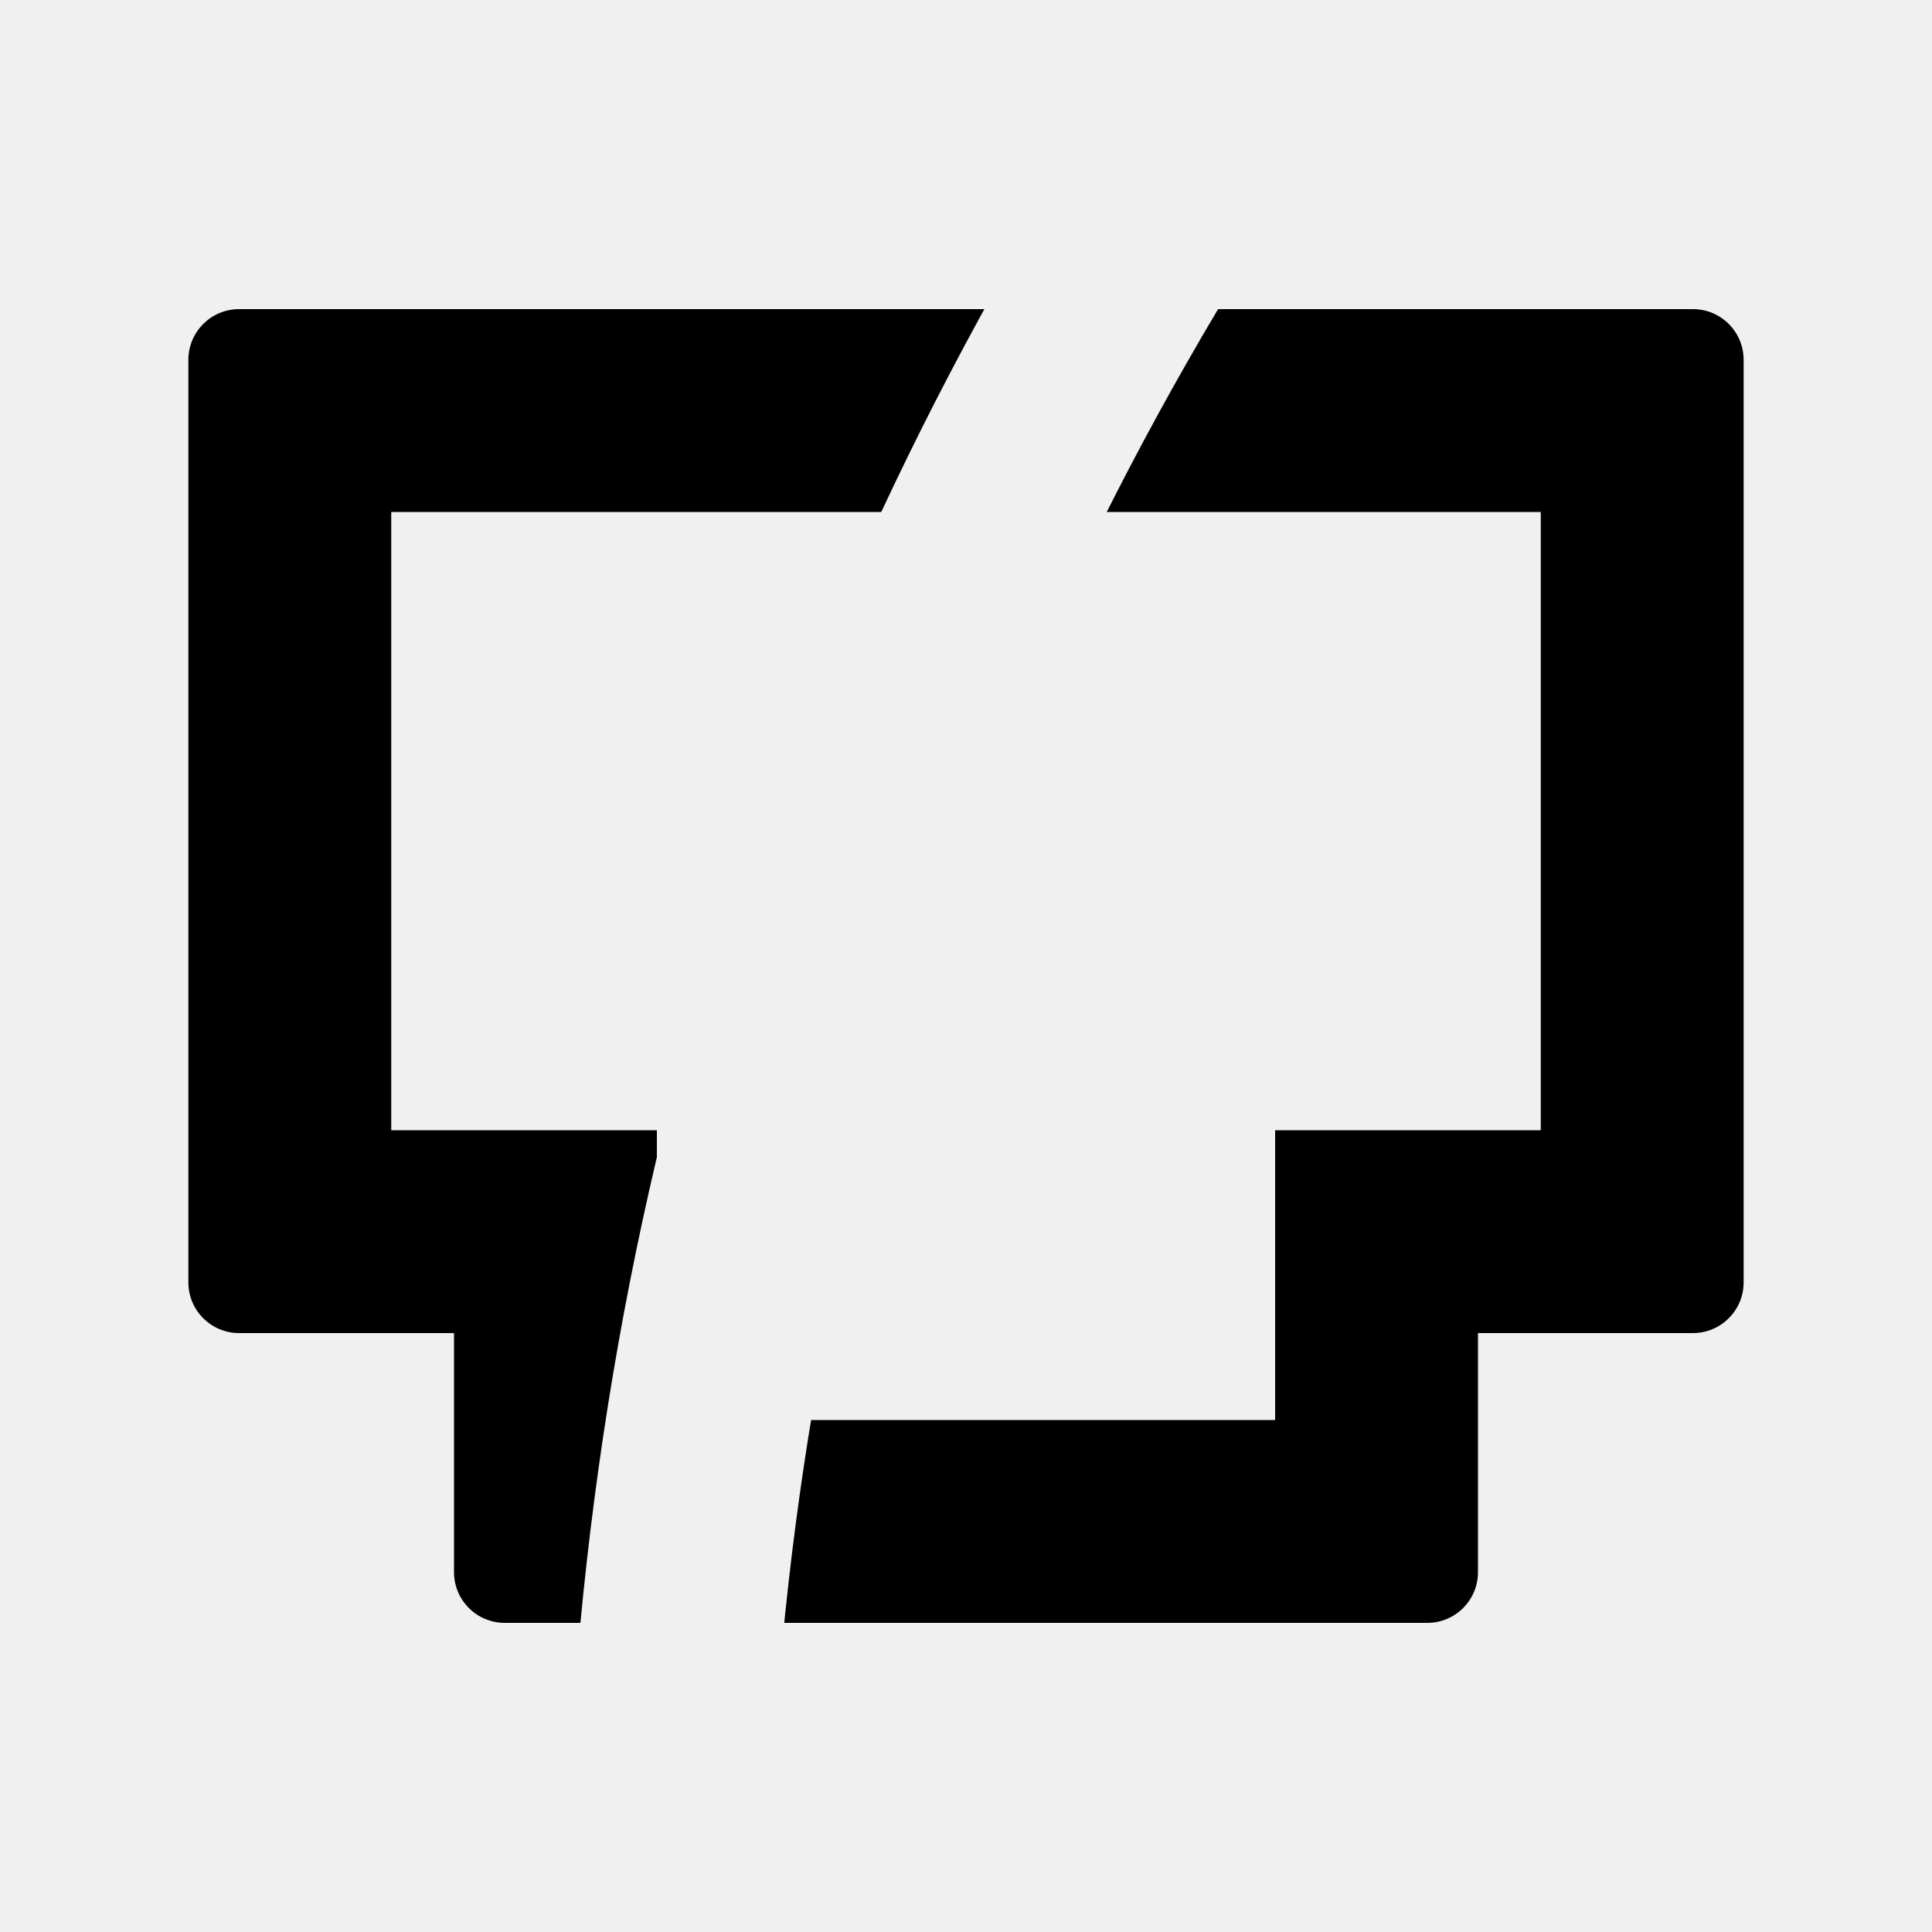
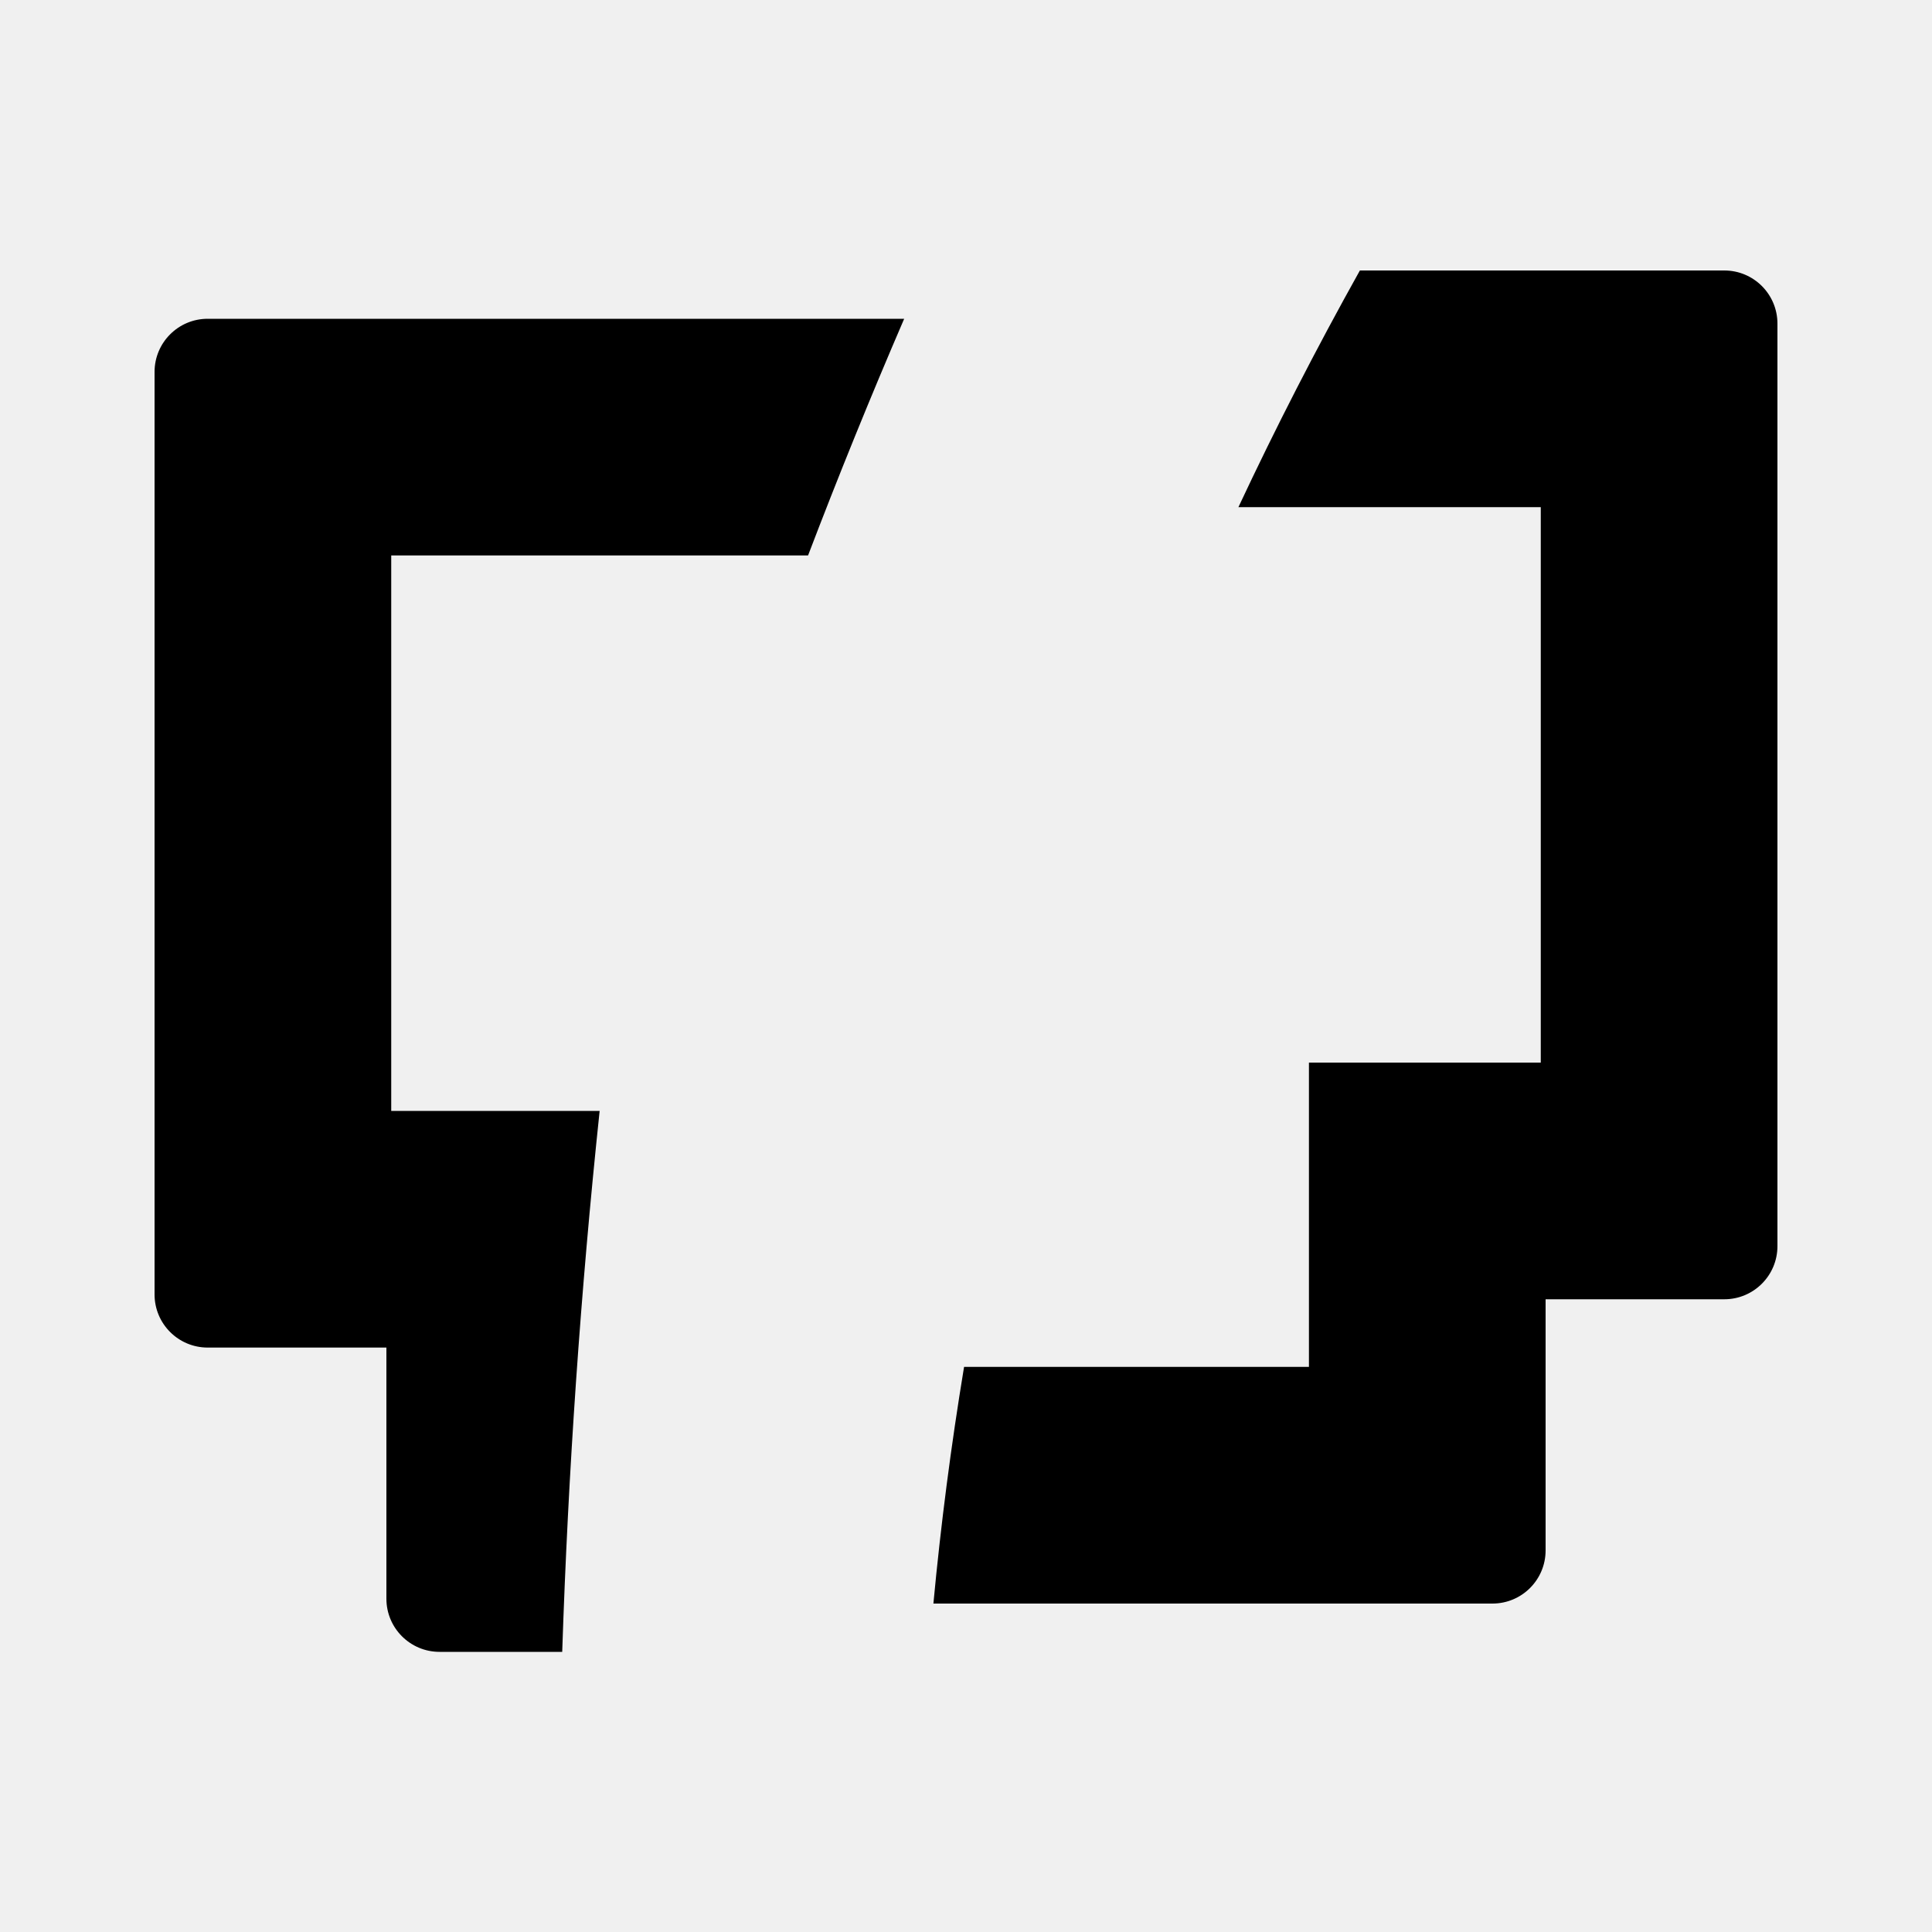
<svg xmlns="http://www.w3.org/2000/svg" viewBox="112 112 800 800" width="800" height="800">
-   <defs>
-     <mask id="cut" maskUnits="userSpaceOnUse" x="0" y="0" width="1024" height="1024">
-       <rect width="1024" height="1024" fill="#fff" />
-       <path d="M388 892 Q398 475 636 132" fill="none" stroke="#000" stroke-width="84" />
-     </mask>
-   </defs>
-   <path d="M190 261 A21 21 0 0 1 211 240 H813 A21 21 0 0 1 834 261 V643 A21 21 0 0 1 813 664 H724 V763 A21 21 0 0 1 703 784 H321 A21 21 0 0 1 300 763 V664 H211 A21 21 0 0 1 190 643 Z M274 324 V580 H384 V700 H640 V580 H750 V324 Z" fill="#000" fill-rule="evenodd" mask="url(#cut)" />
+   <path d="M176 266 A22 22 0 0 1 198 244 H486.4 Q465.4 292.7 446.6 342 H274 V572 H360.3 Q348.5 683.9 344.8 796 H294 A22 22 0 0 1 272 774 V670 H198 A22 22 0 0 1 176 648 Z M675.1 224 H826 A22 22 0 0 1 848 246 V628 A22 22 0 0 1 826 650 H752 V754 A22 22 0 0 1 730 776 H498.5 Q503.1 727 511.2 678 H654 V552 H750 V322 H624.8 Q647.9 272.7 675.1 224 Z" fill="#000" />
</svg>
